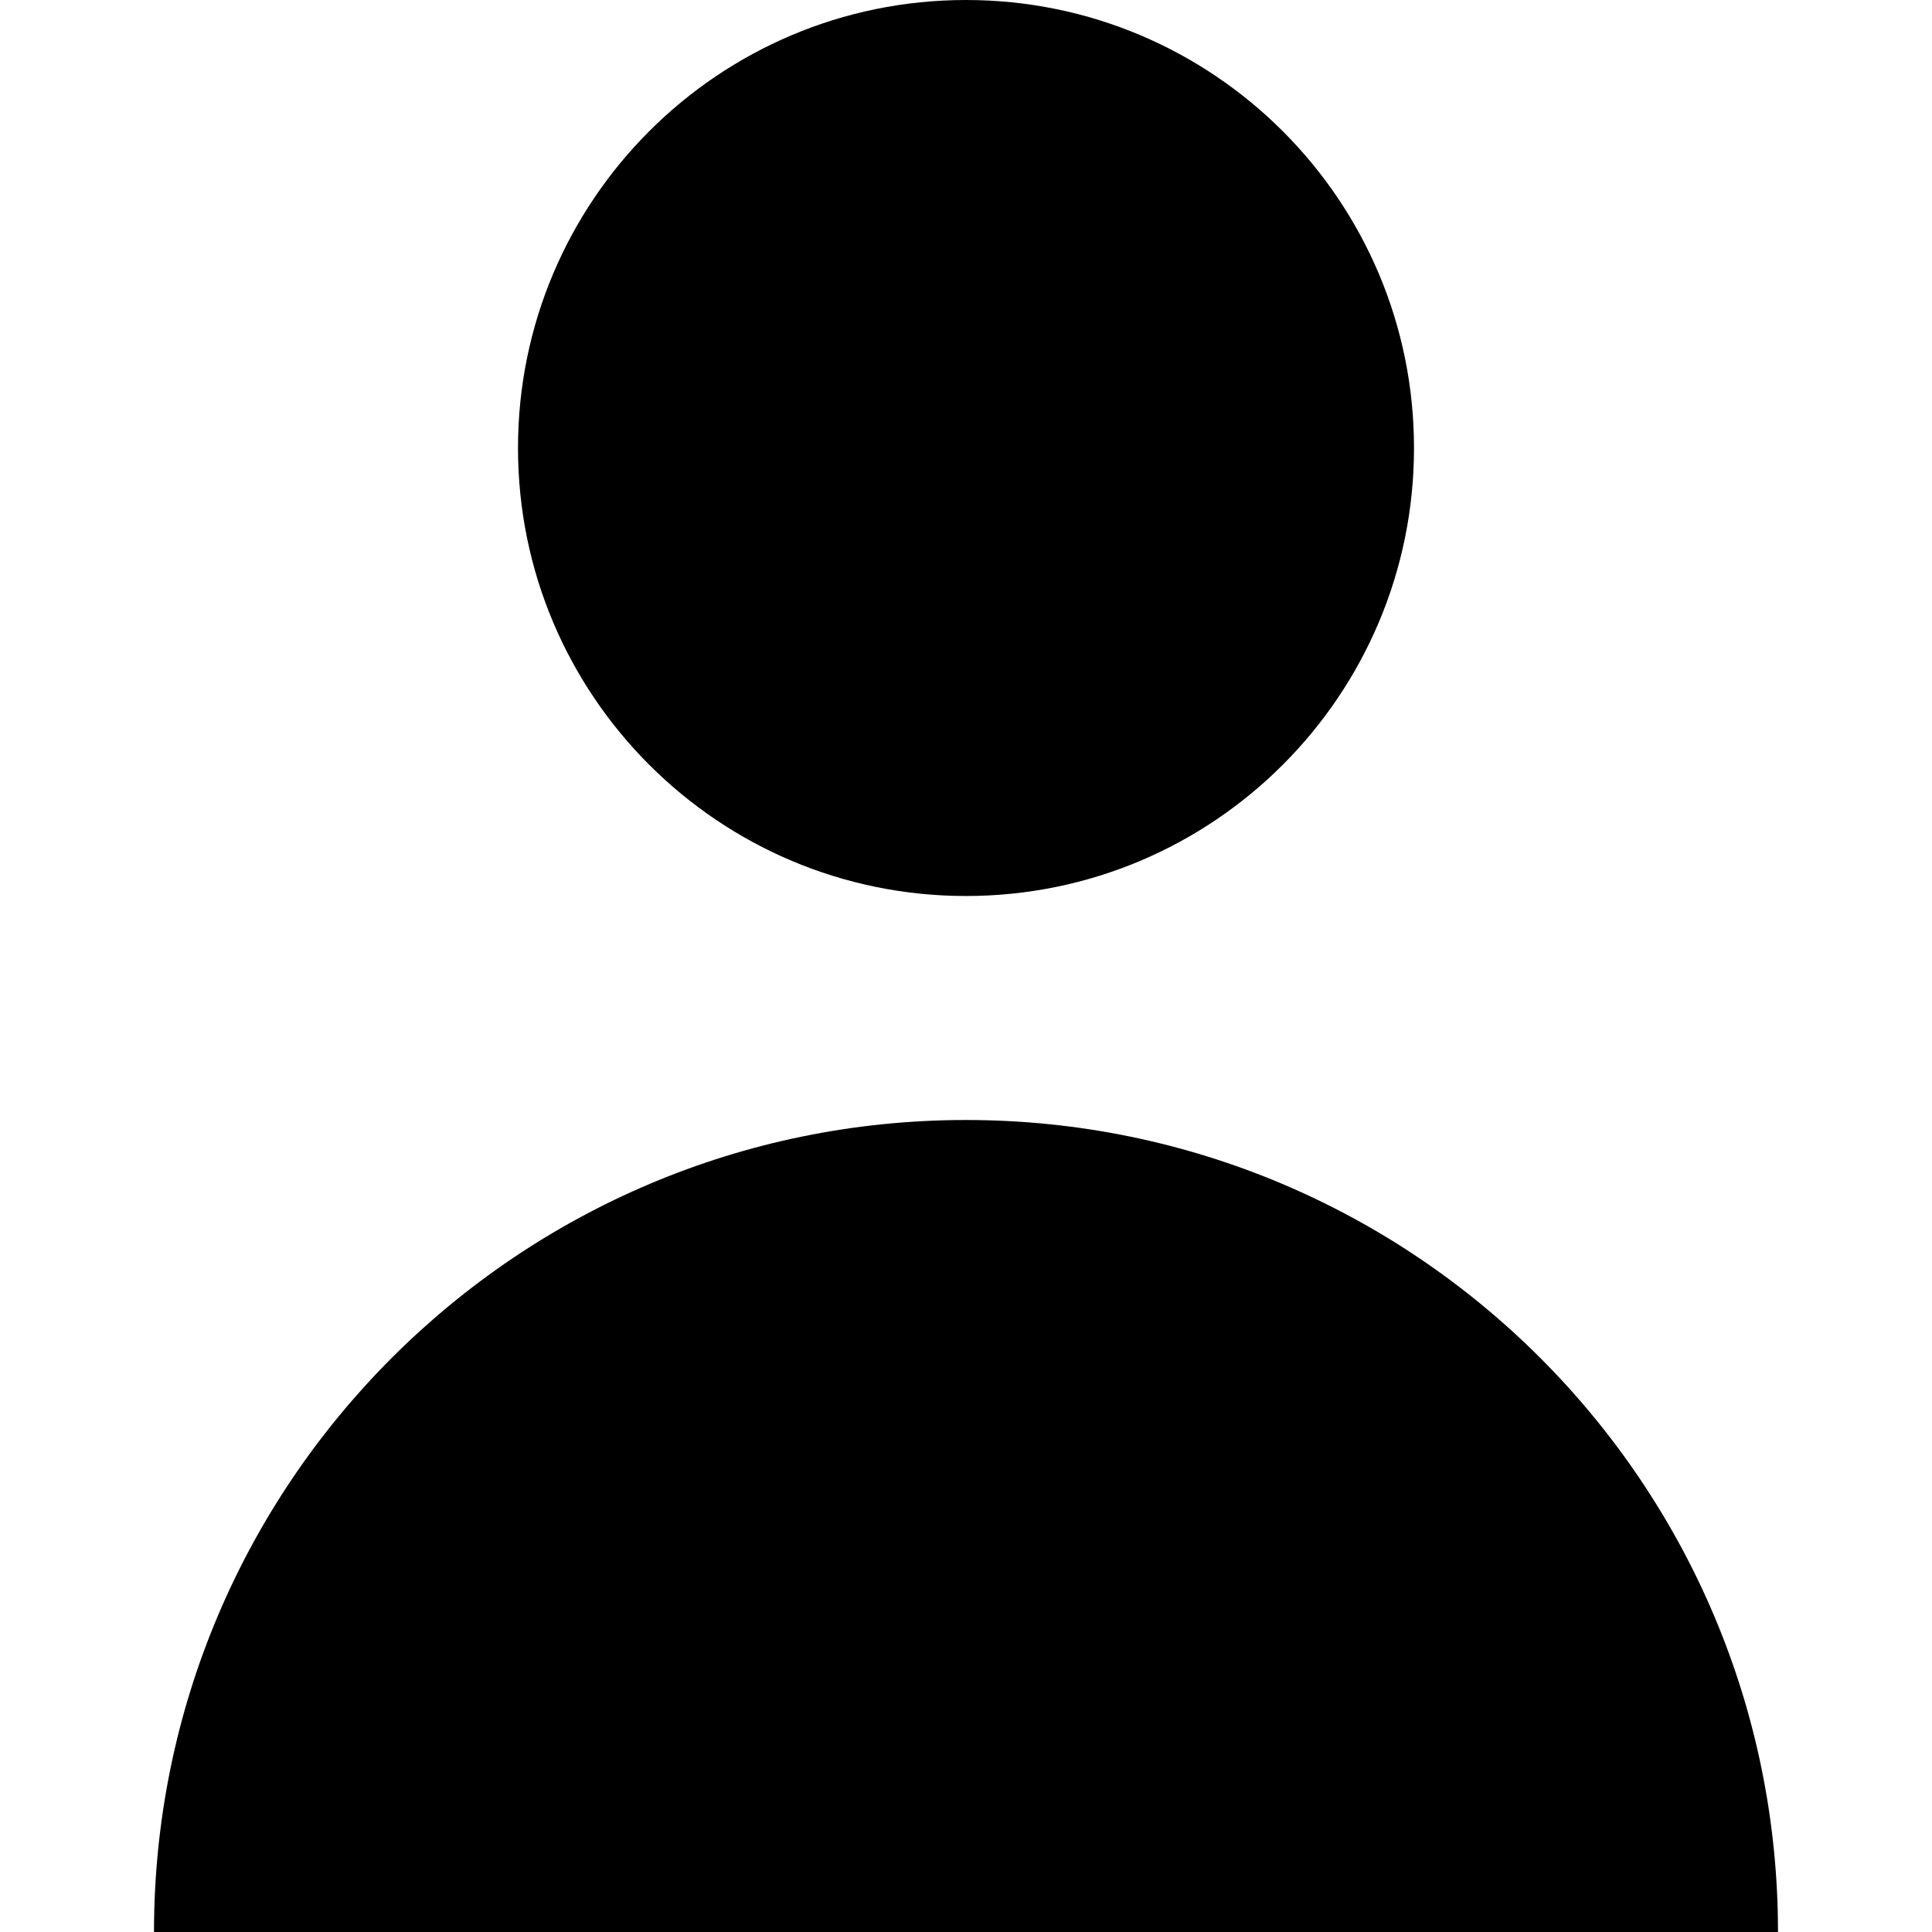
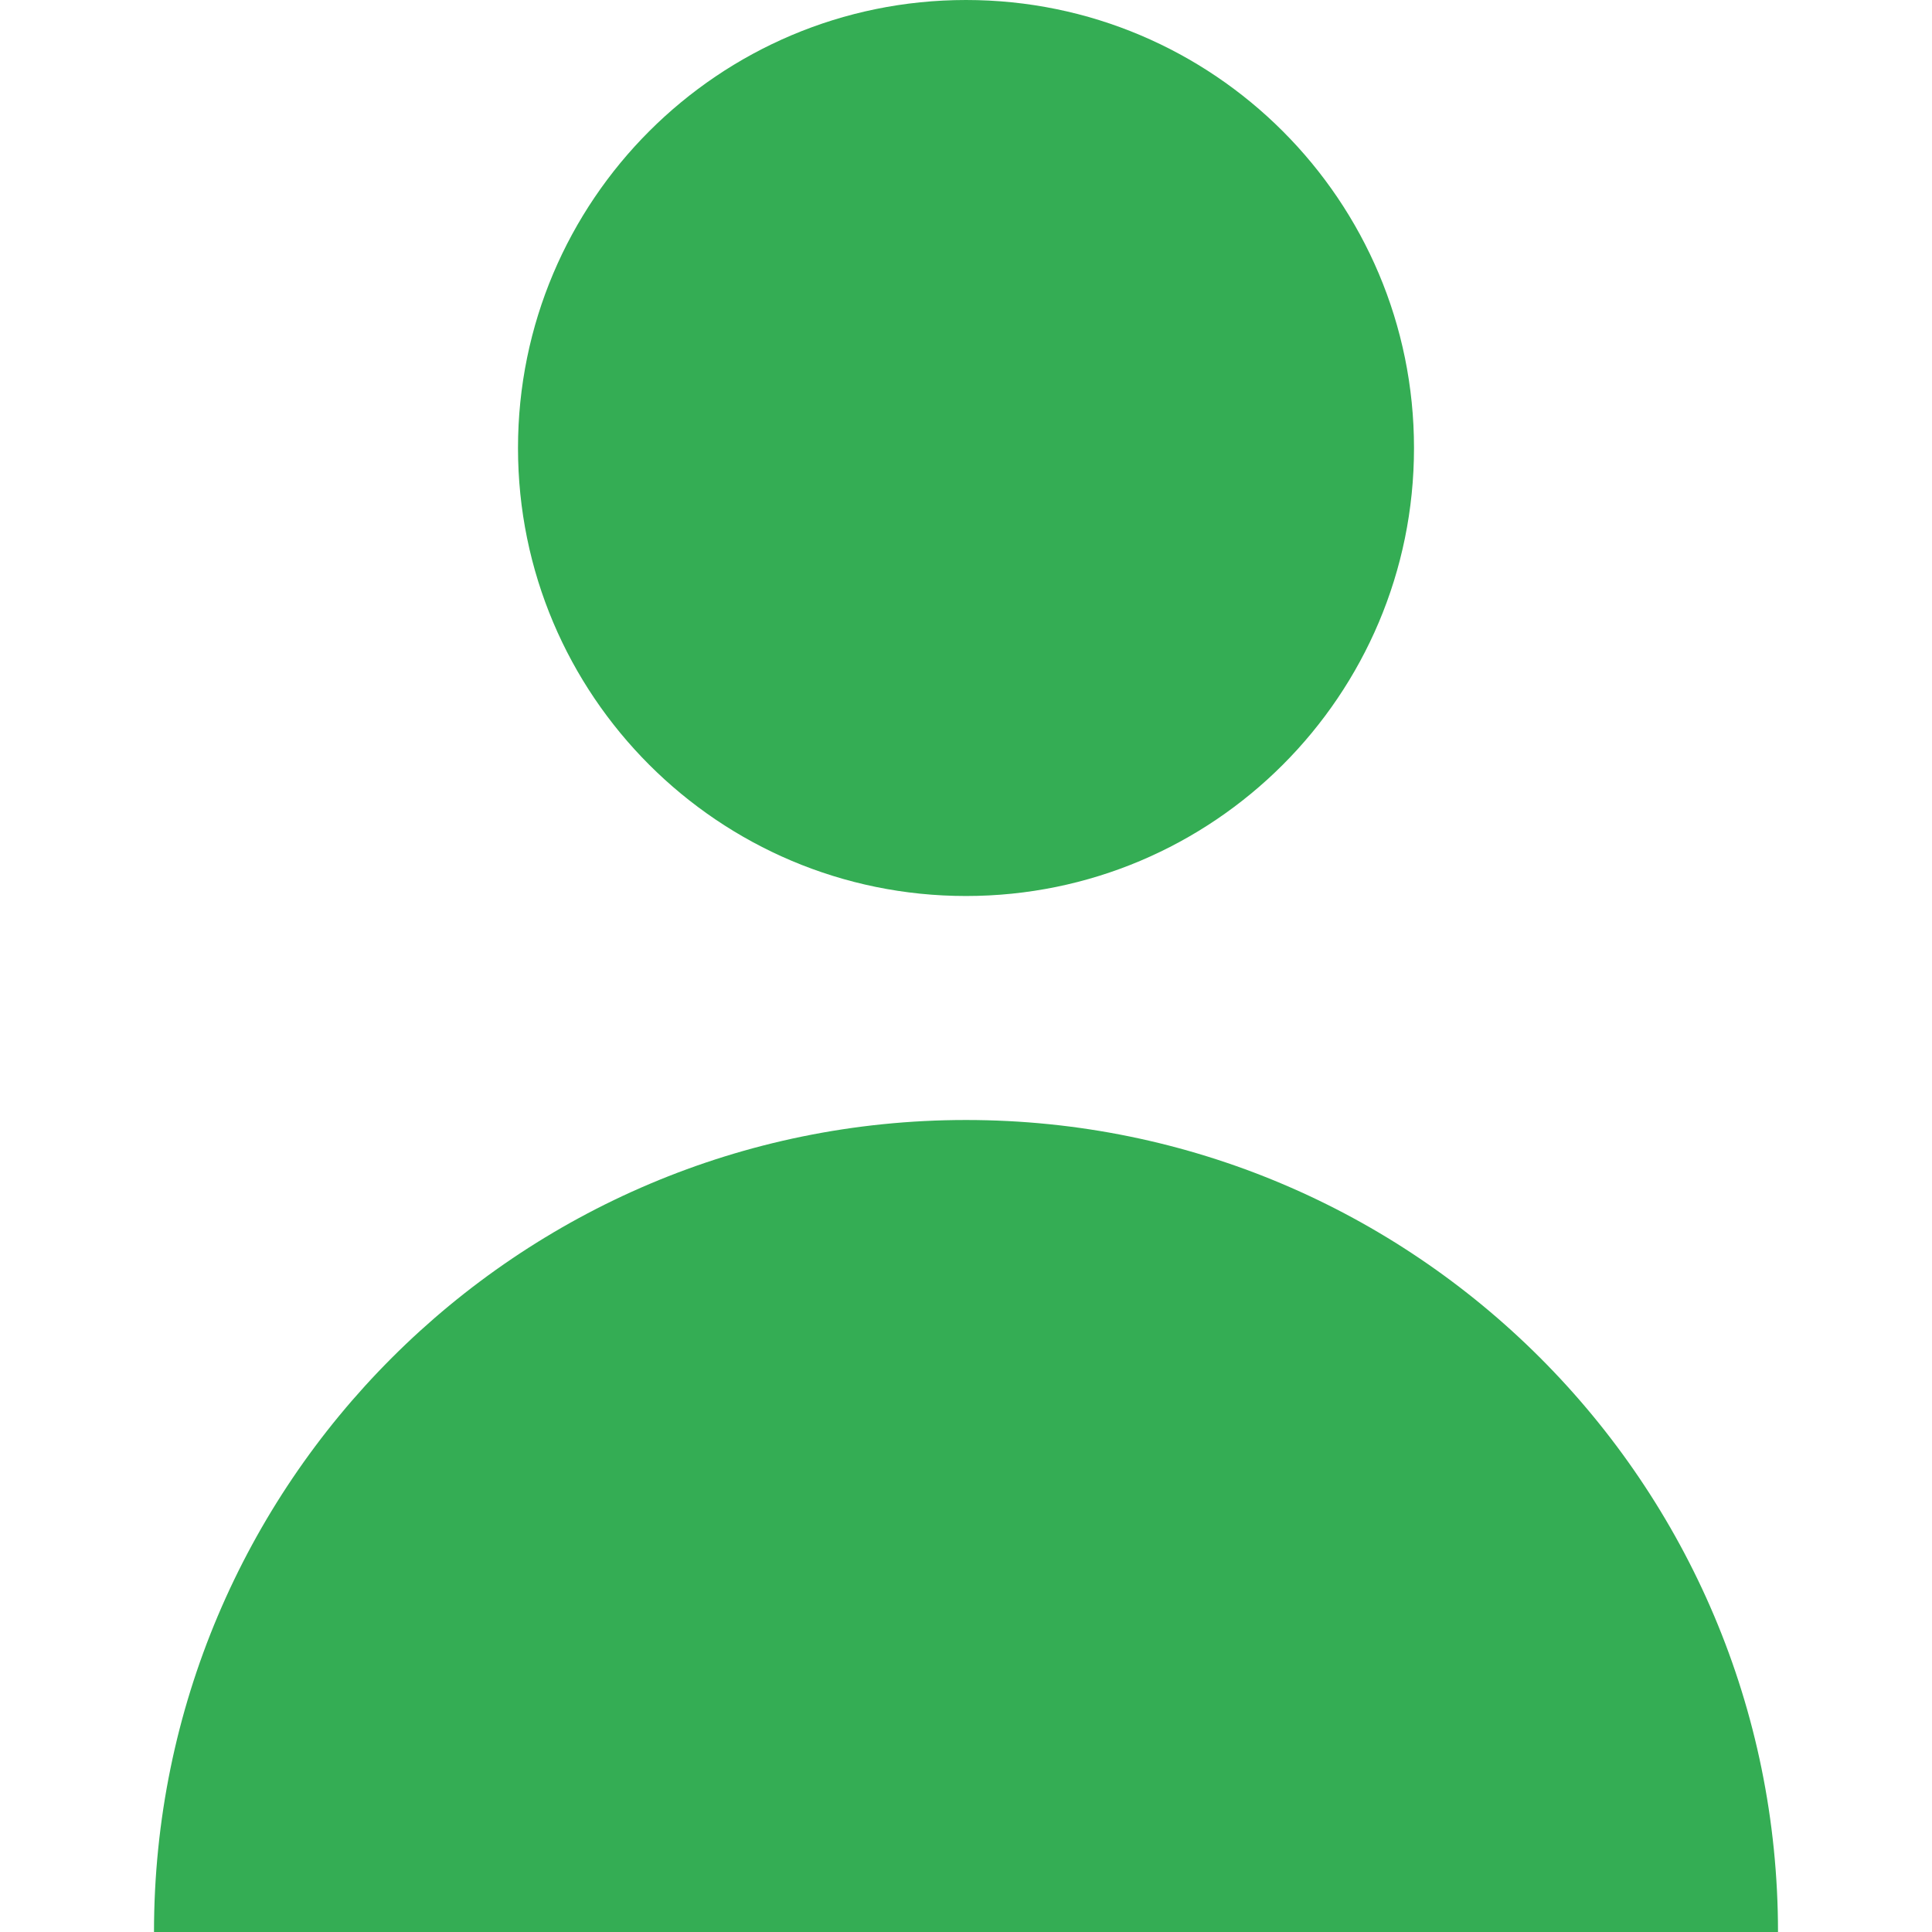
- <svg xmlns="http://www.w3.org/2000/svg" version="1.1" id="Layer_1" x="0px" y="0px" viewBox="0 0 258.75 258.75" style="enable-background:new 0 0 258.75 258.75;" xml:space="preserve">
+ <svg xmlns="http://www.w3.org/2000/svg" version="1.1" id="Layer_1" fill="#34ad54" x="0px" y="0px" viewBox="0 0 258.75 258.75" style="enable-background:new 0 0 258.75 258.75;" xml:space="preserve">
  <g>
    <circle cx="129.375" cy="60" r="60" />
    <path d="M129.375,150c-60.061,0-108.75,48.689-108.75,108.75h217.5C238.125,198.689,189.436,150,129.375,150z" />
  </g>
  <g>
</g>
  <g>
</g>
  <g>
</g>
  <g>
</g>
  <g>
</g>
  <g>
</g>
  <g>
</g>
  <g>
</g>
  <g>
</g>
  <g>
</g>
  <g>
</g>
  <g>
</g>
  <g>
</g>
  <g>
</g>
  <g>
</g>
</svg>
